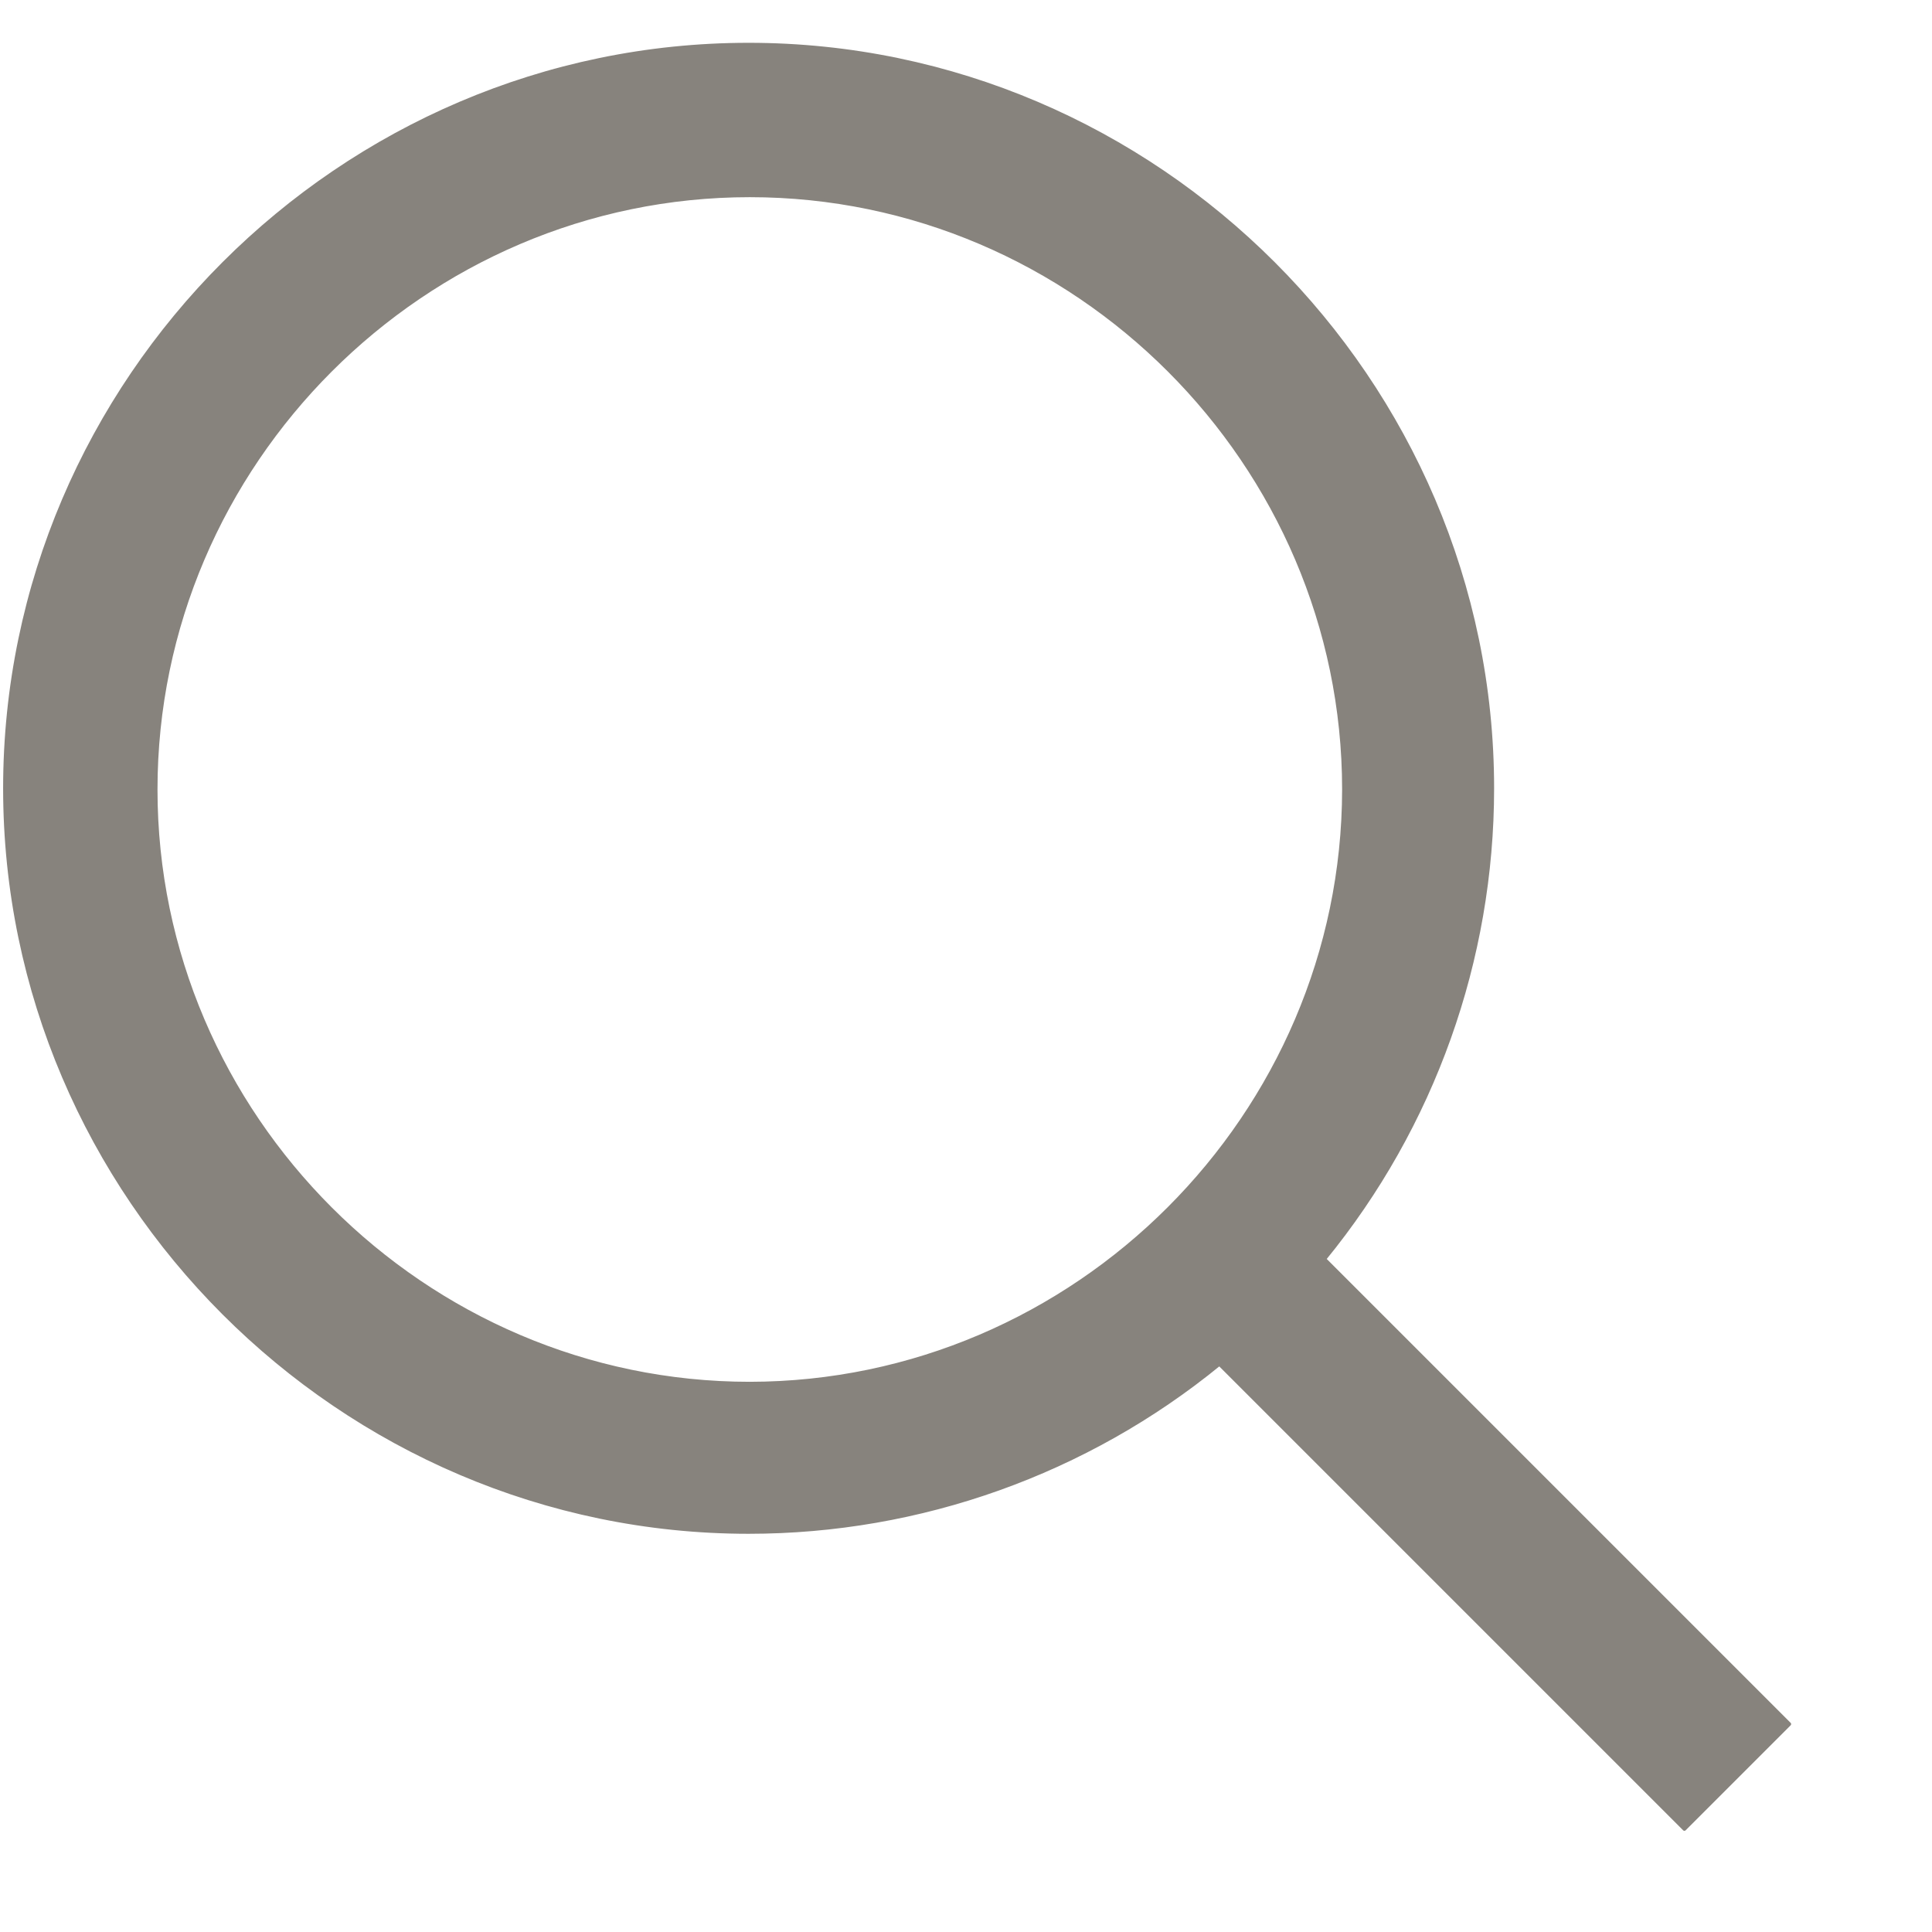
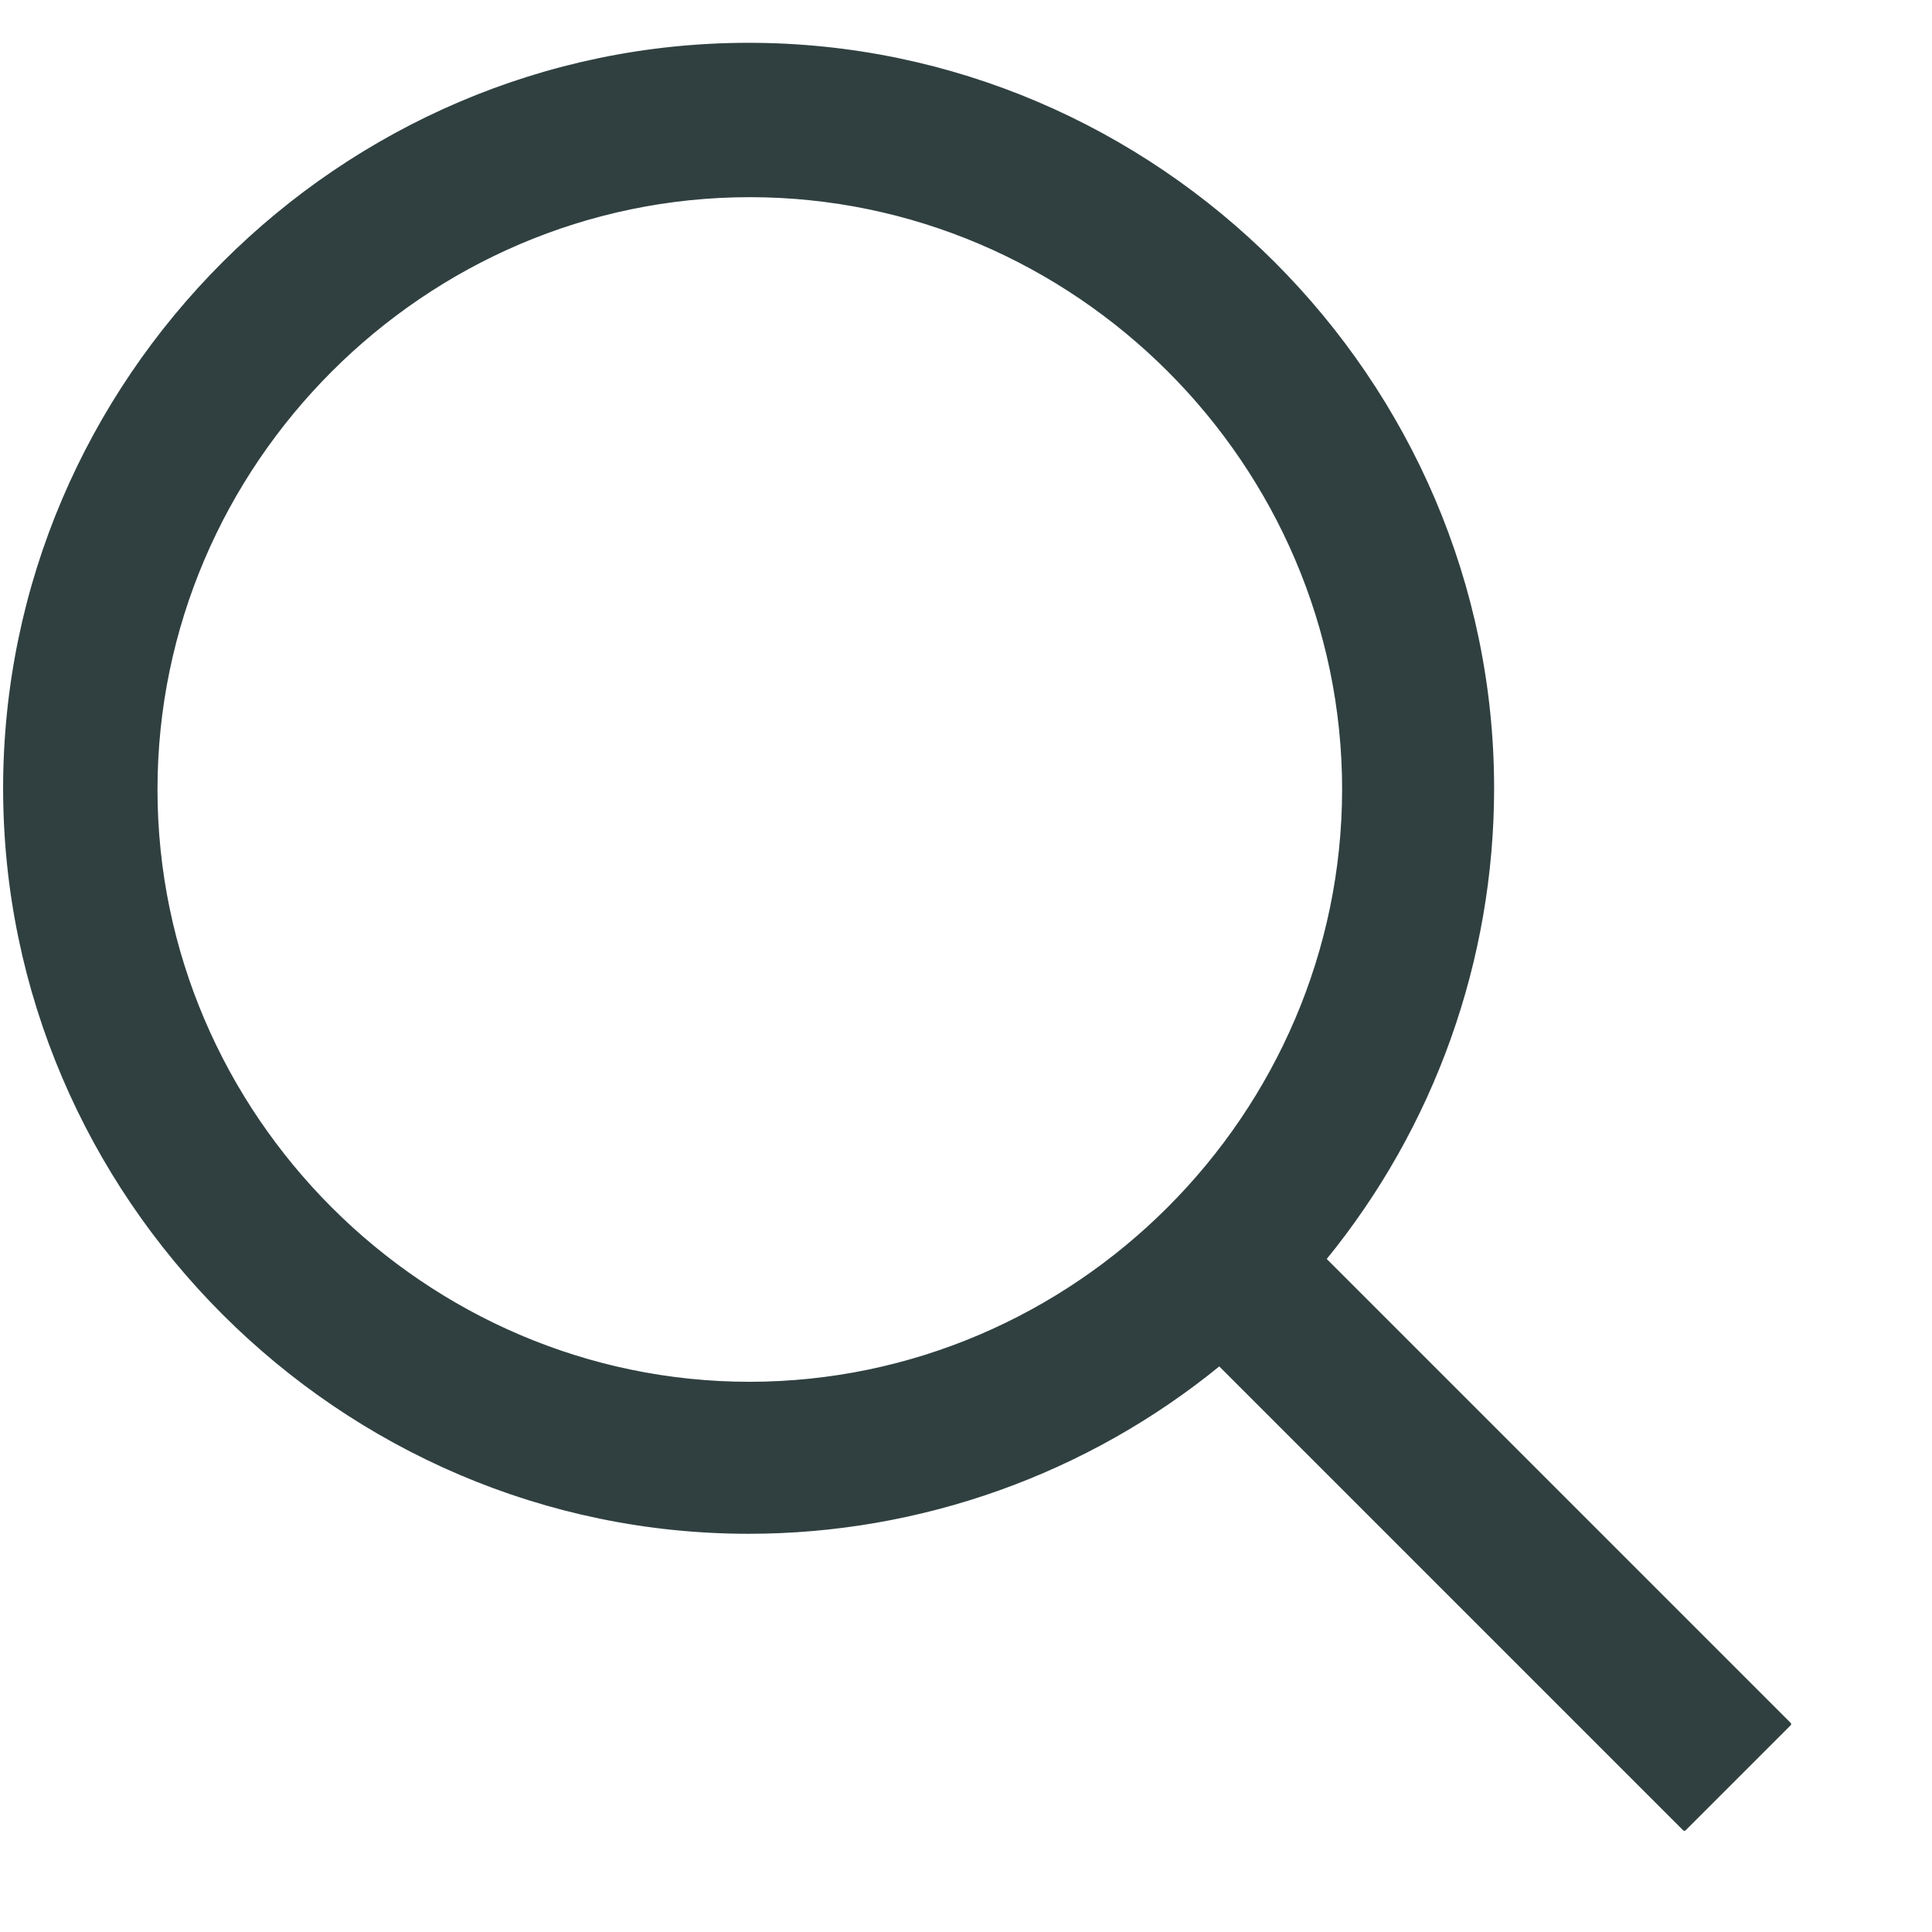
<svg xmlns="http://www.w3.org/2000/svg" width="100%" height="100%" viewBox="0 0 512 512" version="1.1" xml:space="preserve" style="fill-rule:evenodd;clip-rule:evenodd;stroke-linejoin:round;stroke-miterlimit:2;">
  <g transform="matrix(0.92244,0,0,0.92244,1.91879,12.4348)">
-     <path d="M512,481.835L378.411,348.245C409.611,310.086 426.667,262.282 426.667,212.992C426.667,95.773 330.21,-0.683 212.992,-0.683C95.773,-0.683 -0.683,95.773 -0.683,212.992C-0.683,330.21 95.773,426.667 212.992,426.667C262.282,426.667 310.086,409.611 348.245,378.411L481.835,512L512,481.835ZM213.333,384C119.708,384 42.667,306.958 42.667,213.333C42.667,119.708 119.708,42.667 213.333,42.667C306.958,42.667 384,119.708 384,213.333C383.895,306.919 306.919,383.895 213.333,384Z" style="fill:rgb(135,131,125);fill-rule:nonzero;stroke:rgb(135,131,125);stroke-width:1px;" />
+     <path d="M512,481.835L378.411,348.245C409.611,310.086 426.667,262.282 426.667,212.992C426.667,95.773 330.21,-0.683 212.992,-0.683C95.773,-0.683 -0.683,95.773 -0.683,212.992C-0.683,330.21 95.773,426.667 212.992,426.667C262.282,426.667 310.086,409.611 348.245,378.411L481.835,512L512,481.835ZM213.333,384C119.708,384 42.667,306.958 42.667,213.333C42.667,119.708 119.708,42.667 213.333,42.667C306.958,42.667 384,119.708 384,213.333C383.895,306.919 306.919,383.895 213.333,384Z" style="fill:rgb(48,64,64);fill-rule:nonzero;stroke:rgb(48,64,64);stroke-width:1px;" />
  </g>
</svg>
